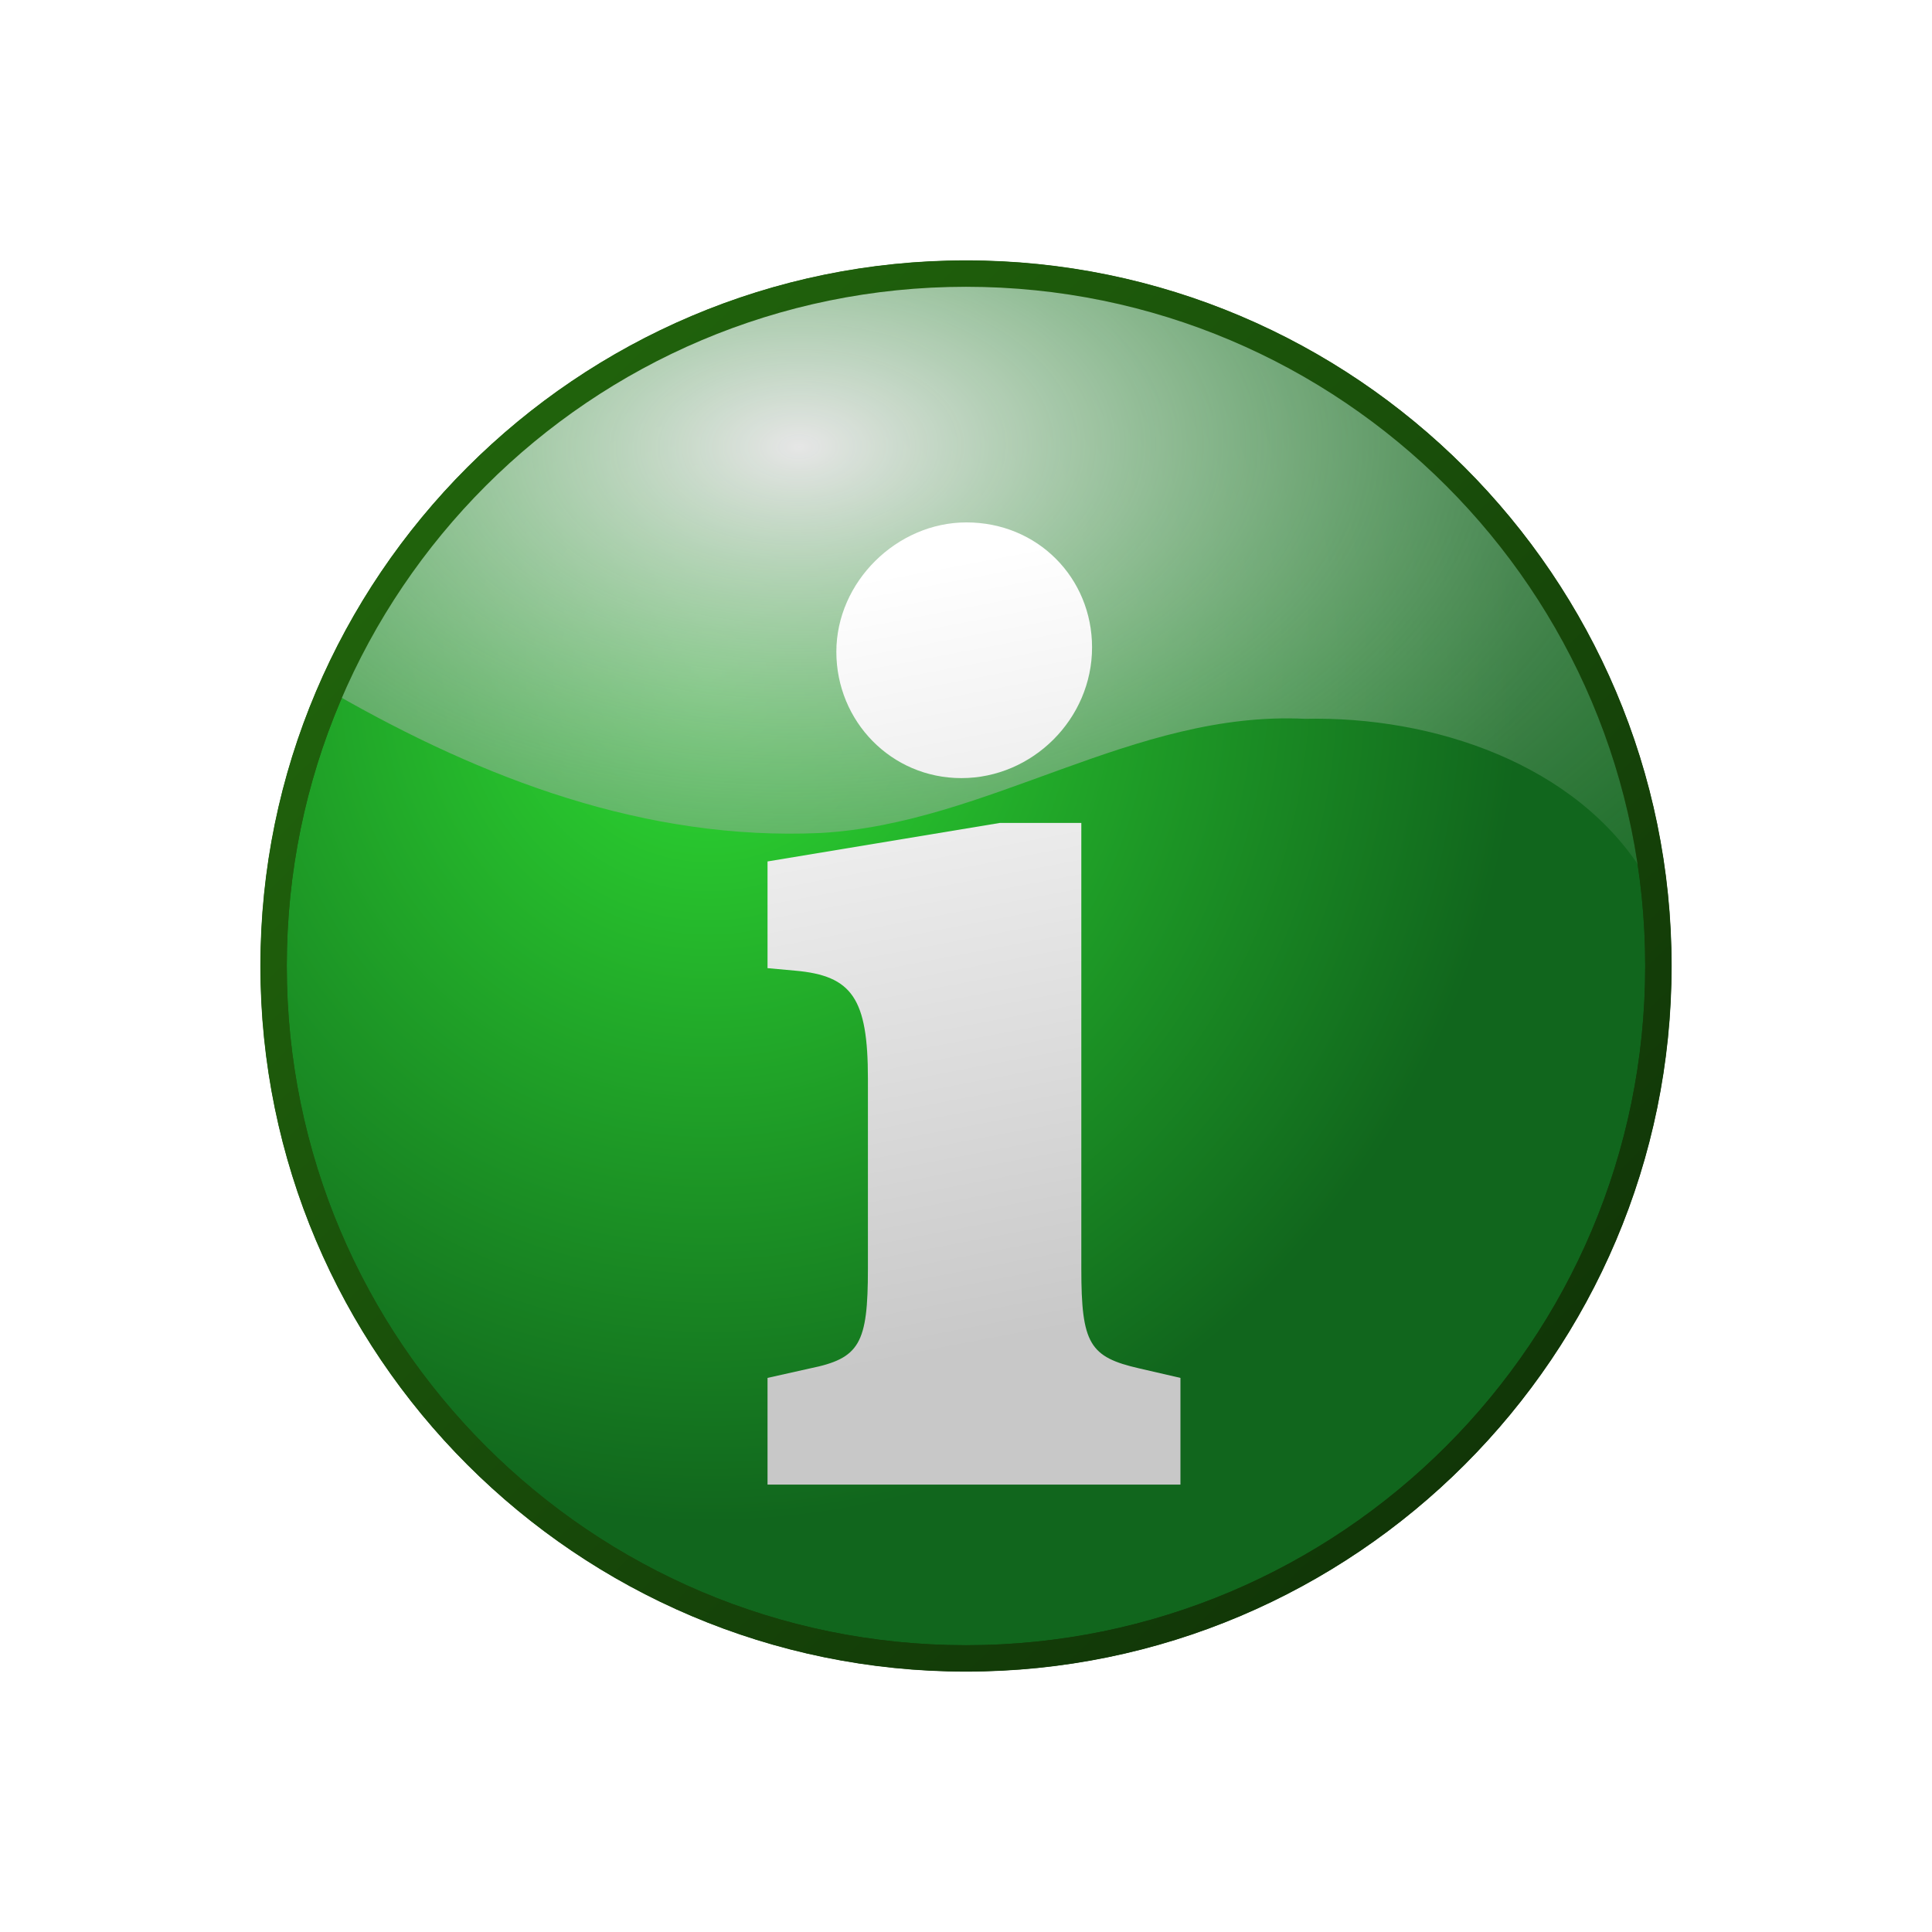
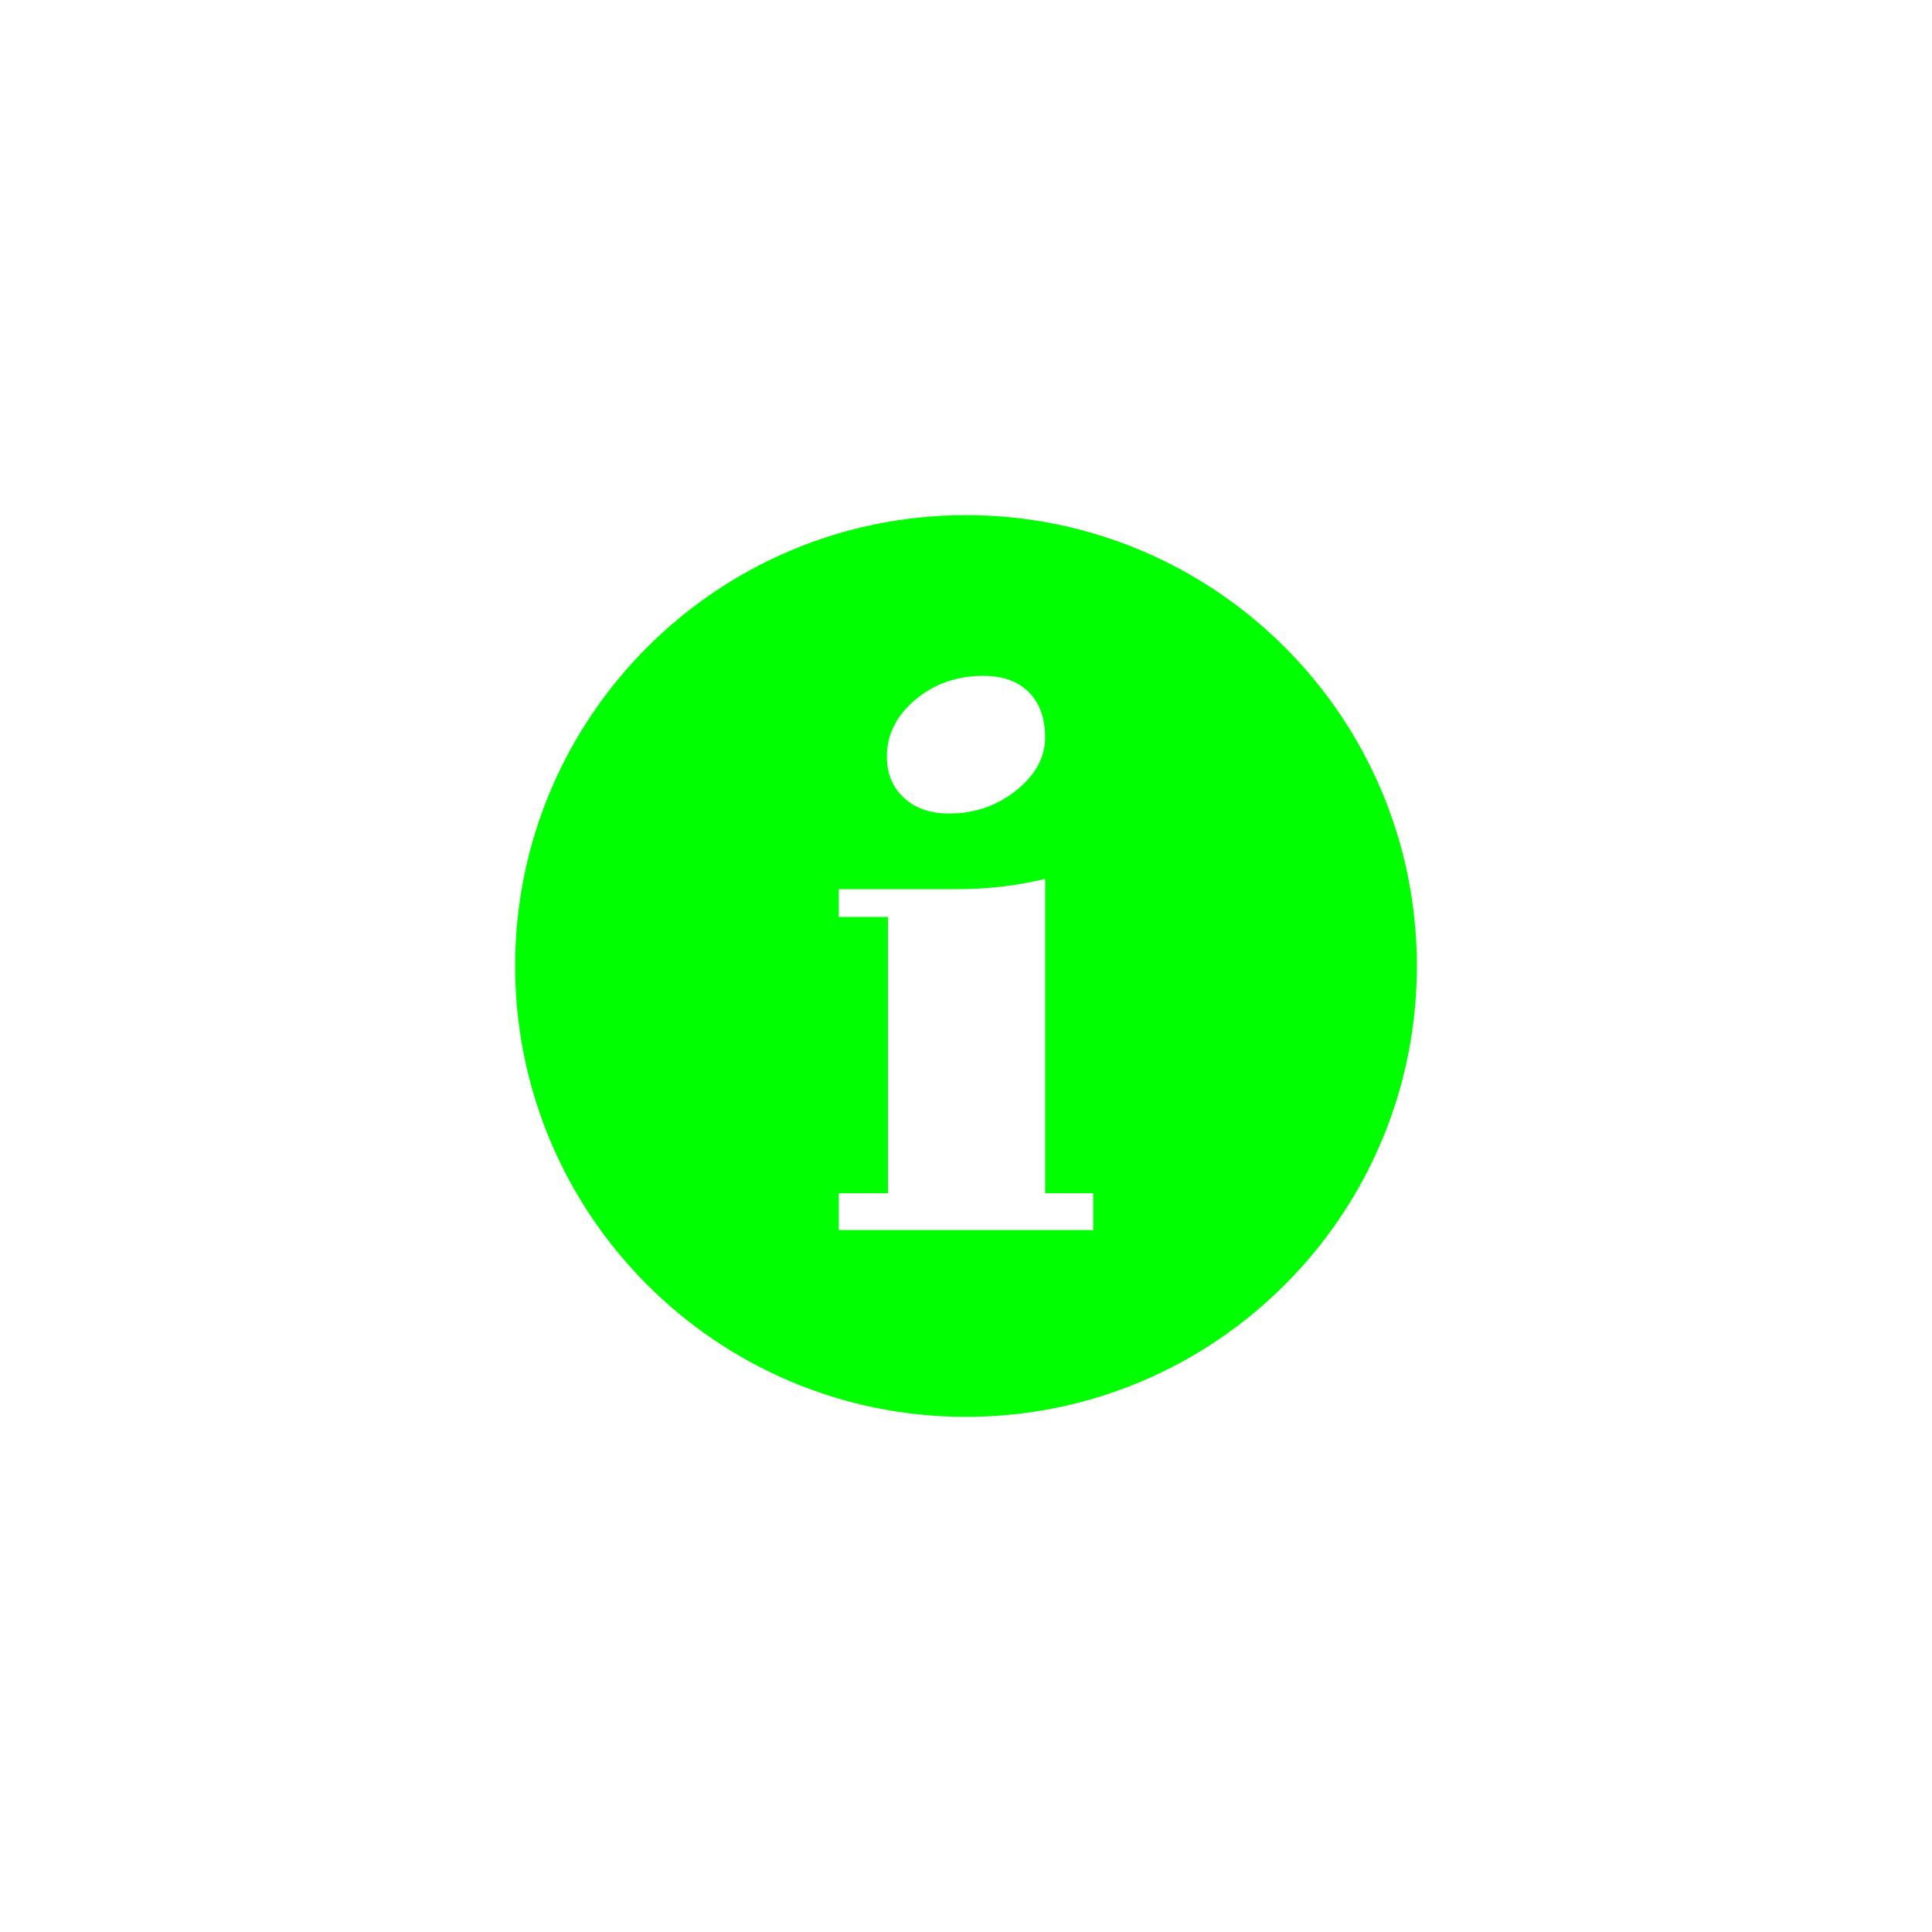
- <svg xmlns="http://www.w3.org/2000/svg" xmlns:xlink="http://www.w3.org/1999/xlink" width="64px" height="64px" id="svg2">
-   <defs id="defs4">
-     <linearGradient id="linearGradient2900">
-       <stop id="stop2902" offset="0" style="stop-color:#ffffff;stop-opacity:1;" />
-       <stop id="stop2904" offset="1" style="stop-color:#ffffff;stop-opacity:1;" />
-     </linearGradient>
-     <linearGradient id="linearGradient2842">
-       <stop style="stop-color:#ffffff;stop-opacity:1;" offset="0" id="stop2844" />
-       <stop style="stop-color:#c8c8c8;stop-opacity:1;" offset="1" id="stop2846" />
-     </linearGradient>
-     <linearGradient id="linearGradient2814">
-       <stop id="stop2816" offset="0" style="stop-color:#e6e6e6;stop-opacity:1;" />
-       <stop id="stop2818" offset="1" style="stop-color:#11661d;stop-opacity:0;" />
-     </linearGradient>
-     <linearGradient id="linearGradient2171">
-       <stop style="stop-color:#ffffff;stop-opacity:1;" offset="0" id="stop2173" />
-       <stop style="stop-color:#a3a5ee;stop-opacity:0;" offset="1" id="stop2175" />
-     </linearGradient>
-     <linearGradient id="linearGradient2160">
-       <stop id="stop2162" offset="0" style="stop-color:#d3cece;stop-opacity:1;" />
-       <stop id="stop2164" offset="1" style="stop-color:#474240;stop-opacity:1;" />
-     </linearGradient>
-     <linearGradient id="linearGradient1367">
-       <stop id="stop1369" offset="0" style="stop-color:#f67e36;stop-opacity:1;" />
-       <stop id="stop1371" offset="1" style="stop-color:#602604;stop-opacity:1;" />
-     </linearGradient>
-     <linearGradient id="linearGradient1347">
-       <stop style="stop-color:#f0da27;stop-opacity:1;" offset="0" id="stop1349" />
-       <stop style="stop-color:#bf4d09;stop-opacity:1;" offset="1" id="stop1351" />
-     </linearGradient>
-     <linearGradient id="linearGradient1315">
-       <stop style="stop-color:#97ff82;stop-opacity:1;" offset="0" id="stop1317" />
-       <stop style="stop-color:#ceff24;stop-opacity:0;" offset="1" id="stop1319" />
-     </linearGradient>
-     <linearGradient id="linearGradient2122">
-       <stop style="stop-color:#2edc32;stop-opacity:1;" offset="0" id="stop2124" />
-       <stop style="stop-color:#11661d;stop-opacity:1;" offset="1" id="stop2126" />
-     </linearGradient>
-     <linearGradient id="linearGradient1364">
-       <stop style="stop-color:#236b0d;stop-opacity:1;" offset="0" id="stop1366" />
-       <stop style="stop-color:#0a2205;stop-opacity:1;" offset="1" id="stop1368" />
-     </linearGradient>
-     <radialGradient xlink:href="#linearGradient1367" id="radialGradient1402" gradientUnits="userSpaceOnUse" gradientTransform="matrix(1.211118e-16,1.330643,-1.347411,2.027373e-5,44.09678,-13.39507)" cx="21.96" cy="14.922" fx="21.96" fy="14.922" r="27.5" />
-     <radialGradient xlink:href="#linearGradient2122" id="radialGradient1404" gradientUnits="userSpaceOnUse" gradientTransform="matrix(1.211118e-16,1.330643,-1.347411,2.027373e-5,44.09678,-13.39507)" cx="21.96" cy="14.922" fx="21.96" fy="14.922" r="27.5" />
-     <linearGradient xlink:href="#linearGradient1364" id="linearGradient1419" gradientUnits="userSpaceOnUse" x1="74.911" y1="32.362" x2="84.911" y2="47.451" />
-     <linearGradient xlink:href="#linearGradient2122" id="linearGradient1421" gradientUnits="userSpaceOnUse" x1="73.839" y1="34.429" x2="76.875" y2="43.714" />
-     <linearGradient xlink:href="#linearGradient1315" id="linearGradient1423" gradientUnits="userSpaceOnUse" x1="72.946" y1="35.589" x2="85" y2="47.375" />
-     <linearGradient xlink:href="#linearGradient2171" id="linearGradient2177" x1="24.916" y1="28.824" x2="39.817" y2="49.099" gradientUnits="userSpaceOnUse" />
-     <radialGradient xlink:href="#linearGradient2122" id="radialGradient2184" gradientUnits="userSpaceOnUse" gradientTransform="matrix(9.909149e-17,1.088708,-1.102427,1.658760e-5,41.48828,-4.732338)" cx="21.96" cy="14.922" fx="21.96" fy="14.922" r="27.5" />
-     <linearGradient xlink:href="#linearGradient1364" id="linearGradient2189" x1="10.018" y1="8.631" x2="63.488" y2="63.66" gradientUnits="userSpaceOnUse" />
-     <linearGradient xlink:href="#linearGradient2171" id="linearGradient1339" gradientUnits="userSpaceOnUse" x1="24.916" y1="28.824" x2="39.817" y2="49.099" />
-     <radialGradient xlink:href="#linearGradient2122" id="radialGradient1343" gradientUnits="userSpaceOnUse" gradientTransform="matrix(2.521415e-2,1.026125,-0.978137,2.404729e-2,38.83024,-3.575704)" cx="24.764" cy="16.362" fx="24.764" fy="16.362" r="27.5" />
-     <linearGradient xlink:href="#linearGradient1364" id="linearGradient1346" gradientUnits="userSpaceOnUse" x1="10.018" y1="8.631" x2="63.488" y2="63.66" />
-     <radialGradient xlink:href="#linearGradient2814" id="radialGradient2812" gradientUnits="userSpaceOnUse" gradientTransform="matrix(1.142398e-2,1.09885,-1.843995,1.878760e-2,52.15051,-5.667446)" cx="18.387" cy="14.047" fx="18.387" fy="14.047" r="27.5" />
-     <linearGradient xlink:href="#linearGradient1364" id="linearGradient2832" gradientUnits="userSpaceOnUse" gradientTransform="translate(-2.841000e-3,-2.841000e-3)" x1="10.018" y1="8.631" x2="63.488" y2="63.66" />
-     <linearGradient xlink:href="#linearGradient2842" id="linearGradient2848" x1="-0.567" y1="22.651" x2="-0.337" y2="23.859" gradientUnits="userSpaceOnUse" />
-     <linearGradient xlink:href="#linearGradient2842" id="linearGradient2864" gradientUnits="userSpaceOnUse" x1="-0.823" y1="22.445" x2="-0.337" y2="23.859" />
-   </defs>
-   <g id="layer1">
-     <g id="g1353">
-       <path id="path1373" d="M 32,8.631 C 19.113,8.631 8.631,19.113 8.631,32 C 8.631,44.887 19.113,55.369 32,55.369 C 44.887,55.369 55.369,44.887 55.369,32 C 55.369,19.113 44.887,8.631 32,8.631 z " style="fill:url(#linearGradient1346);fill-opacity:1;stroke:none;stroke-width:2;stroke-linecap:round;stroke-linejoin:round;stroke-miterlimit:4;stroke-opacity:1" />
-       <path id="path1339" d="M 54.5,32 C 54.5,44.42 44.42,54.5 32,54.5 C 19.58,54.5 9.5,44.42 9.5,32 C 9.5,19.58 19.58,9.5 32,9.5 C 44.42,9.5 54.5,19.58 54.5,32 z " style="fill:url(#radialGradient1343);fill-opacity:1;stroke:none;stroke-width:2;stroke-linecap:round;stroke-linejoin:round;stroke-miterlimit:4;stroke-opacity:1" />
-       <path id="path1341" d="M 32.017,9.156 C 22.575,9.156 14.505,14.865 11.062,22.969 C 16.006,25.802 21.393,27.856 27.181,27.594 C 32.755,27.28 37.554,23.531 43.237,23.812 C 47.451,23.716 52.244,25.294 54.489,29 C 53.143,17.847 43.658,9.156 32.017,9.156 z " style="fill:url(#radialGradient2812);fill-opacity:1;stroke:none;stroke-width:2;stroke-linecap:round;stroke-linejoin:round;stroke-miterlimit:4;stroke-opacity:1" />
-       <path id="path2827" d="M 32,8.625 C 19.113,8.625 8.625,19.113 8.625,32 C 8.625,44.887 19.113,55.375 32,55.375 C 44.887,55.375 55.375,44.887 55.375,32 C 55.375,19.113 44.887,8.625 32,8.625 z M 32,9.5 C 44.42,9.5 54.5,19.58 54.5,32 C 54.5,44.42 44.42,54.5 32,54.5 C 19.58,54.5 9.5,44.42 9.5,32 C 9.5,19.58 19.58,9.5 32,9.5 z " style="fill:url(#linearGradient2832);fill-opacity:1;stroke:none;stroke-width:2;stroke-linecap:round;stroke-linejoin:round;stroke-miterlimit:4;stroke-opacity:1" />
-       <path id="flowRoot2834" d="M -0.301,23.054 L -0.43,23.054 L -0.798,23.115 L -0.798,23.284 L -0.754,23.288 C -0.664,23.296 -0.639,23.332 -0.639,23.459 L -0.639,23.76 C -0.639,23.879 -0.652,23.902 -0.731,23.918 L -0.798,23.933 L -0.798,24.102 L -0.144,24.102 L -0.144,23.933 L -0.209,23.918 C -0.288,23.9 -0.301,23.879 -0.301,23.76 L -0.301,23.054 M -0.483,22.578 C -0.593,22.578 -0.689,22.672 -0.689,22.783 C -0.689,22.893 -0.602,22.983 -0.491,22.983 C -0.378,22.983 -0.284,22.889 -0.284,22.776 C -0.284,22.666 -0.37,22.578 -0.483,22.578" style="font-size:2.088px;font-style:normal;font-variant:normal;font-weight:bold;font-stretch:normal;text-align:start;line-height:55.384%;writing-mode:lr-tb;text-anchor:start;fill:url(#linearGradient2848);fill-opacity:1;font-family:URW Bookman L" transform="matrix(20.91481,0,0,20.91481,42.11546,-454.9093)" />
+ <svg xmlns="http://www.w3.org/2000/svg" width="512" height="512">
+   <g>
+     <rect fill="none" id="canvas_background" height="512" width="512" y="-1" x="-1" />
+     <g display="none" overflow="visible" y="0" x="0" height="100%" width="100%" id="canvasGrid">
+       <rect fill="url(#gridpattern)" stroke-width="0" y="0" x="0" height="100%" width="100%" />
+     </g>
+   </g>
+   <g>
+     <g id="svg_7">
+       <g transform="matrix(1.929012,0,0,1.929012,0,0) " id="svg_5">
+         <path stroke="#00ff00" fill="#00ff00" id="svg_6" d="m132.71,71.271c33.926,0 61.44,27.514 61.44,61.44c0,33.926 -27.514,61.439 -61.44,61.439c-33.927,0.001 -61.44,-27.513 -61.44,-61.439c0,-33.926 27.513,-61.44 61.44,-61.44l0,0zm17.98,98.215l-35.96,0l0,-6.053l6.757,0l0,-36.96l-6.757,0l0,-4.816l16.808,0c4.245,0 8.422,-0.51 12.549,-1.551l0,43.328l6.604,0l0,6.052l-0.001,0zm-15.561,-77.137c2.785,0 4.975,0.805 6.571,2.396c1.579,1.59 2.377,3.771 2.377,6.581c0,2.848 -1.358,5.381 -4.093,7.601c-2.751,2.22 -5.941,3.338 -9.577,3.338c-2.733,0 -4.905,-0.765 -6.569,-2.297c-1.665,-1.551 -2.497,-3.556 -2.497,-6.05c0,-3.143 1.358,-5.853 4.059,-8.152c2.7,-2.276 5.942,-3.417 9.729,-3.417l0,0z" clip-rule="evenodd" fill-rule="evenodd" />
+       </g>
    </g>
  </g>
</svg>
